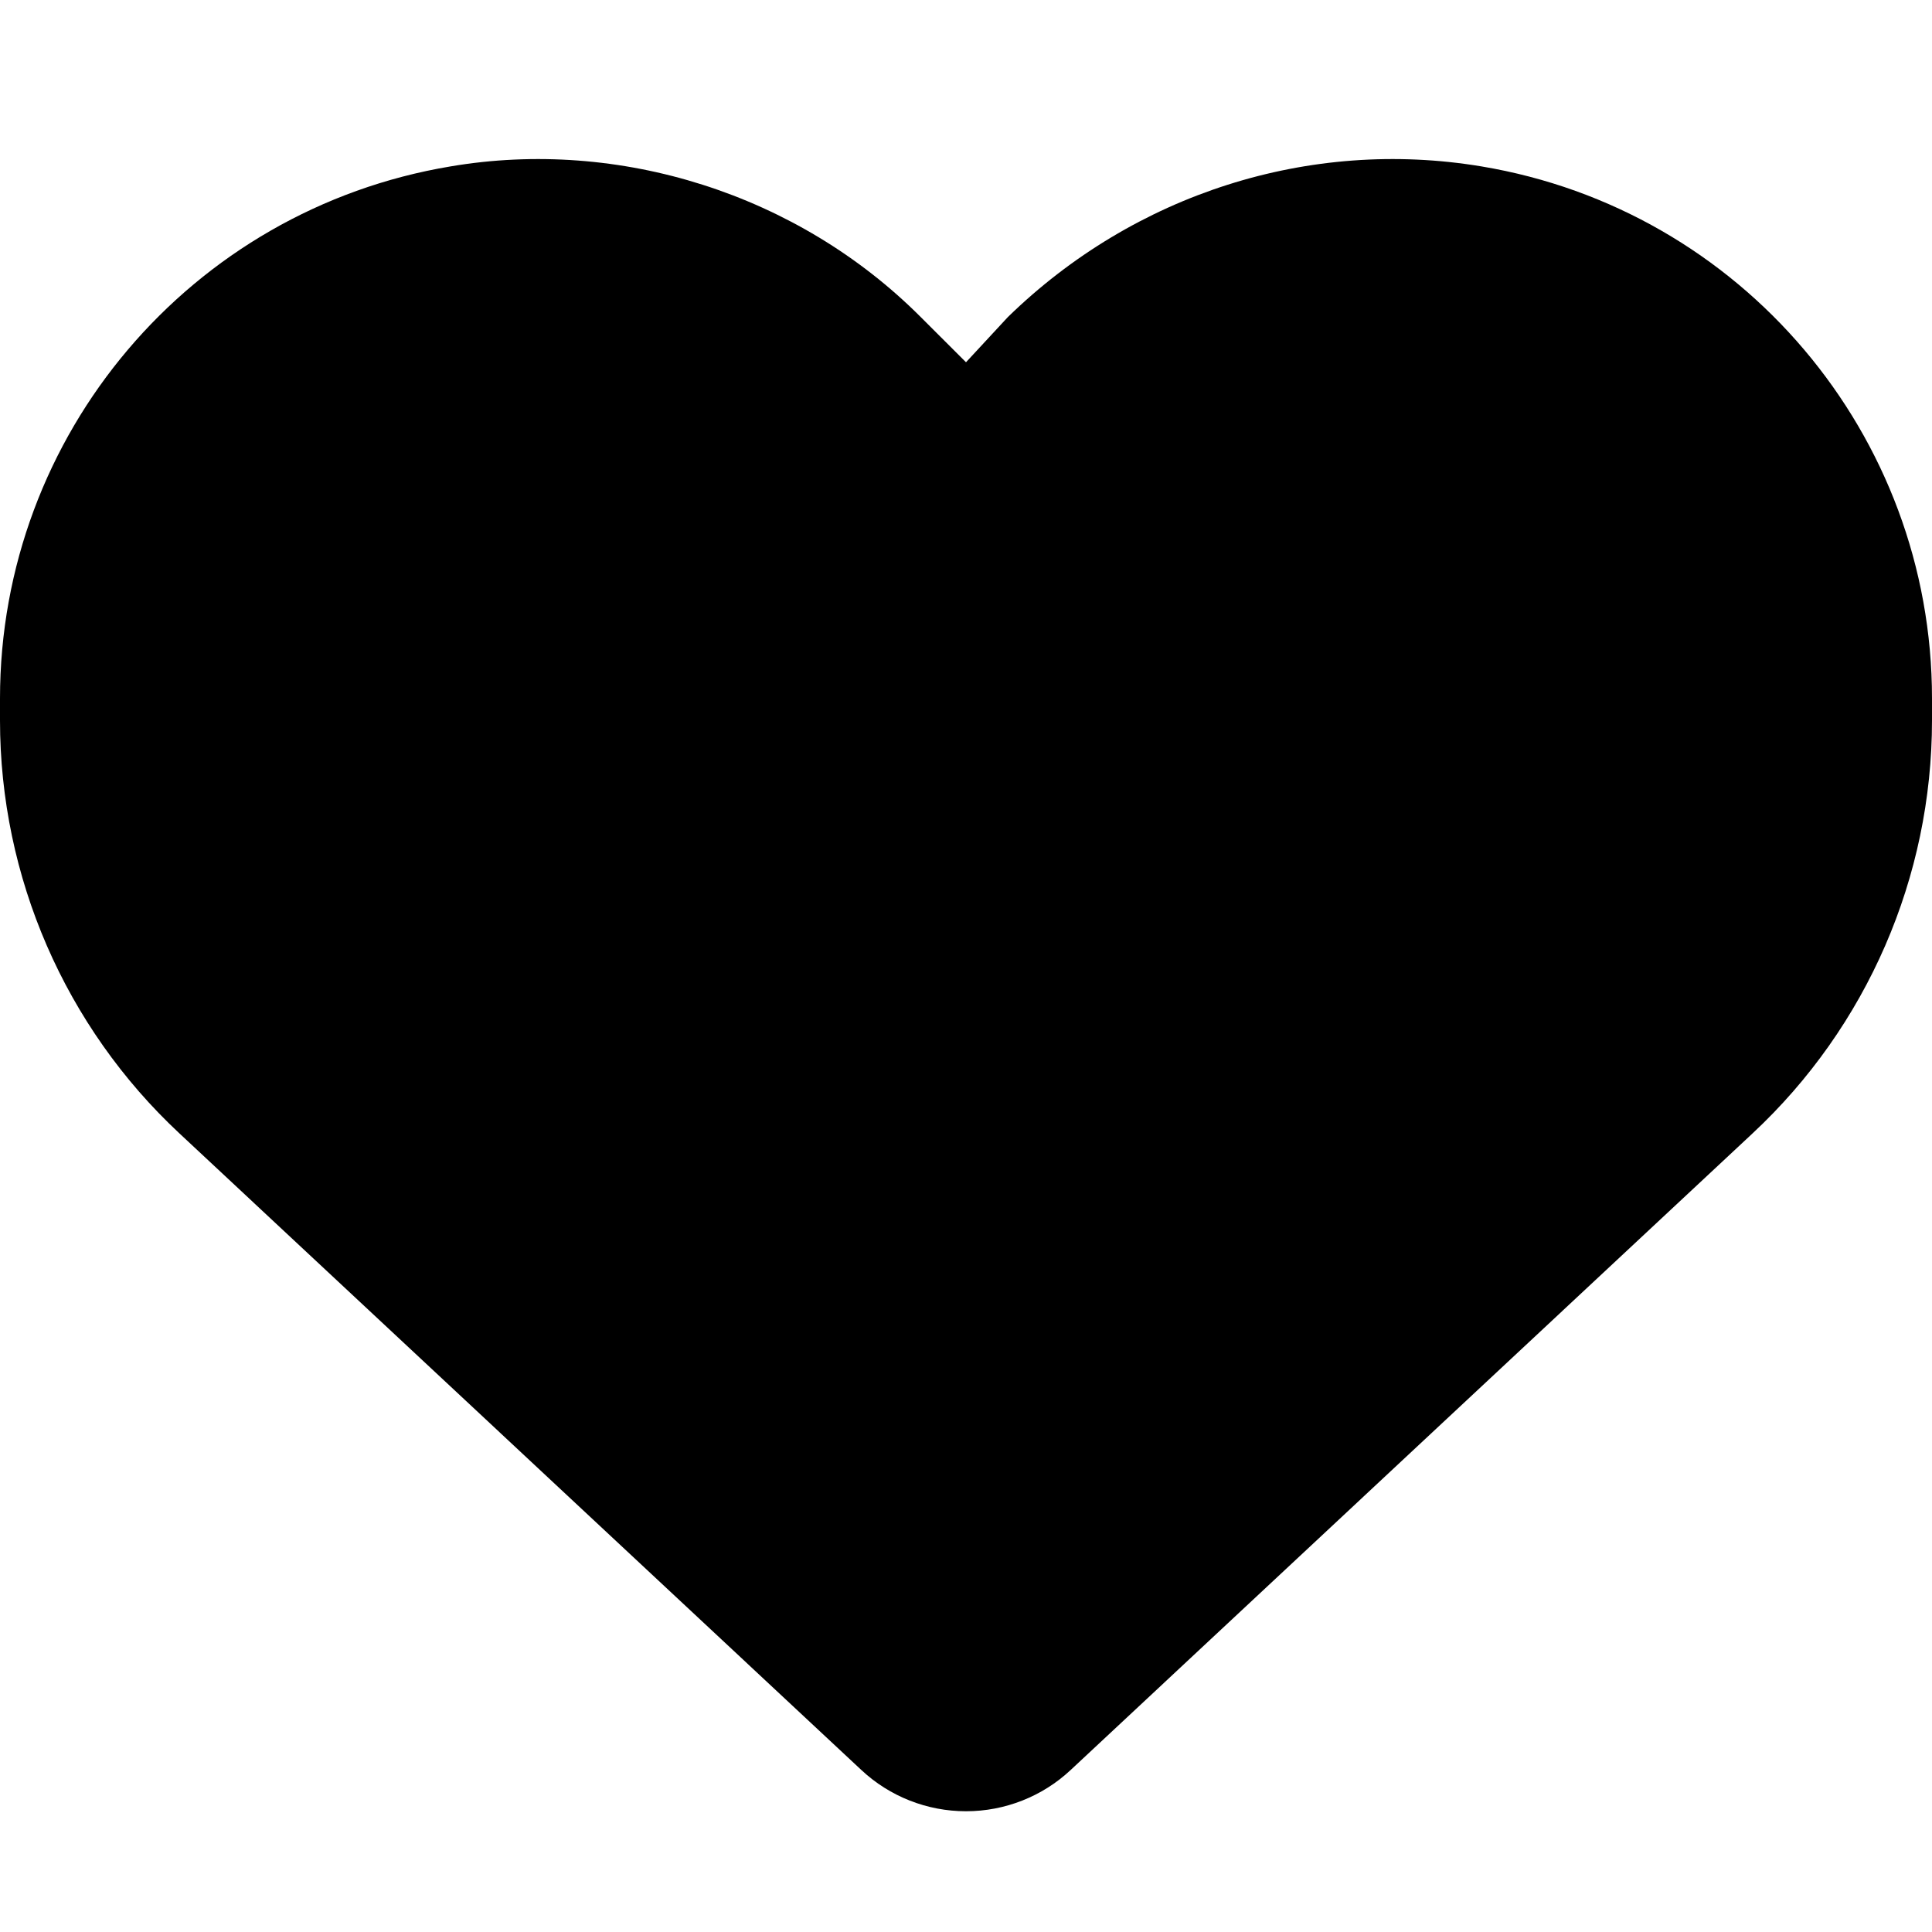
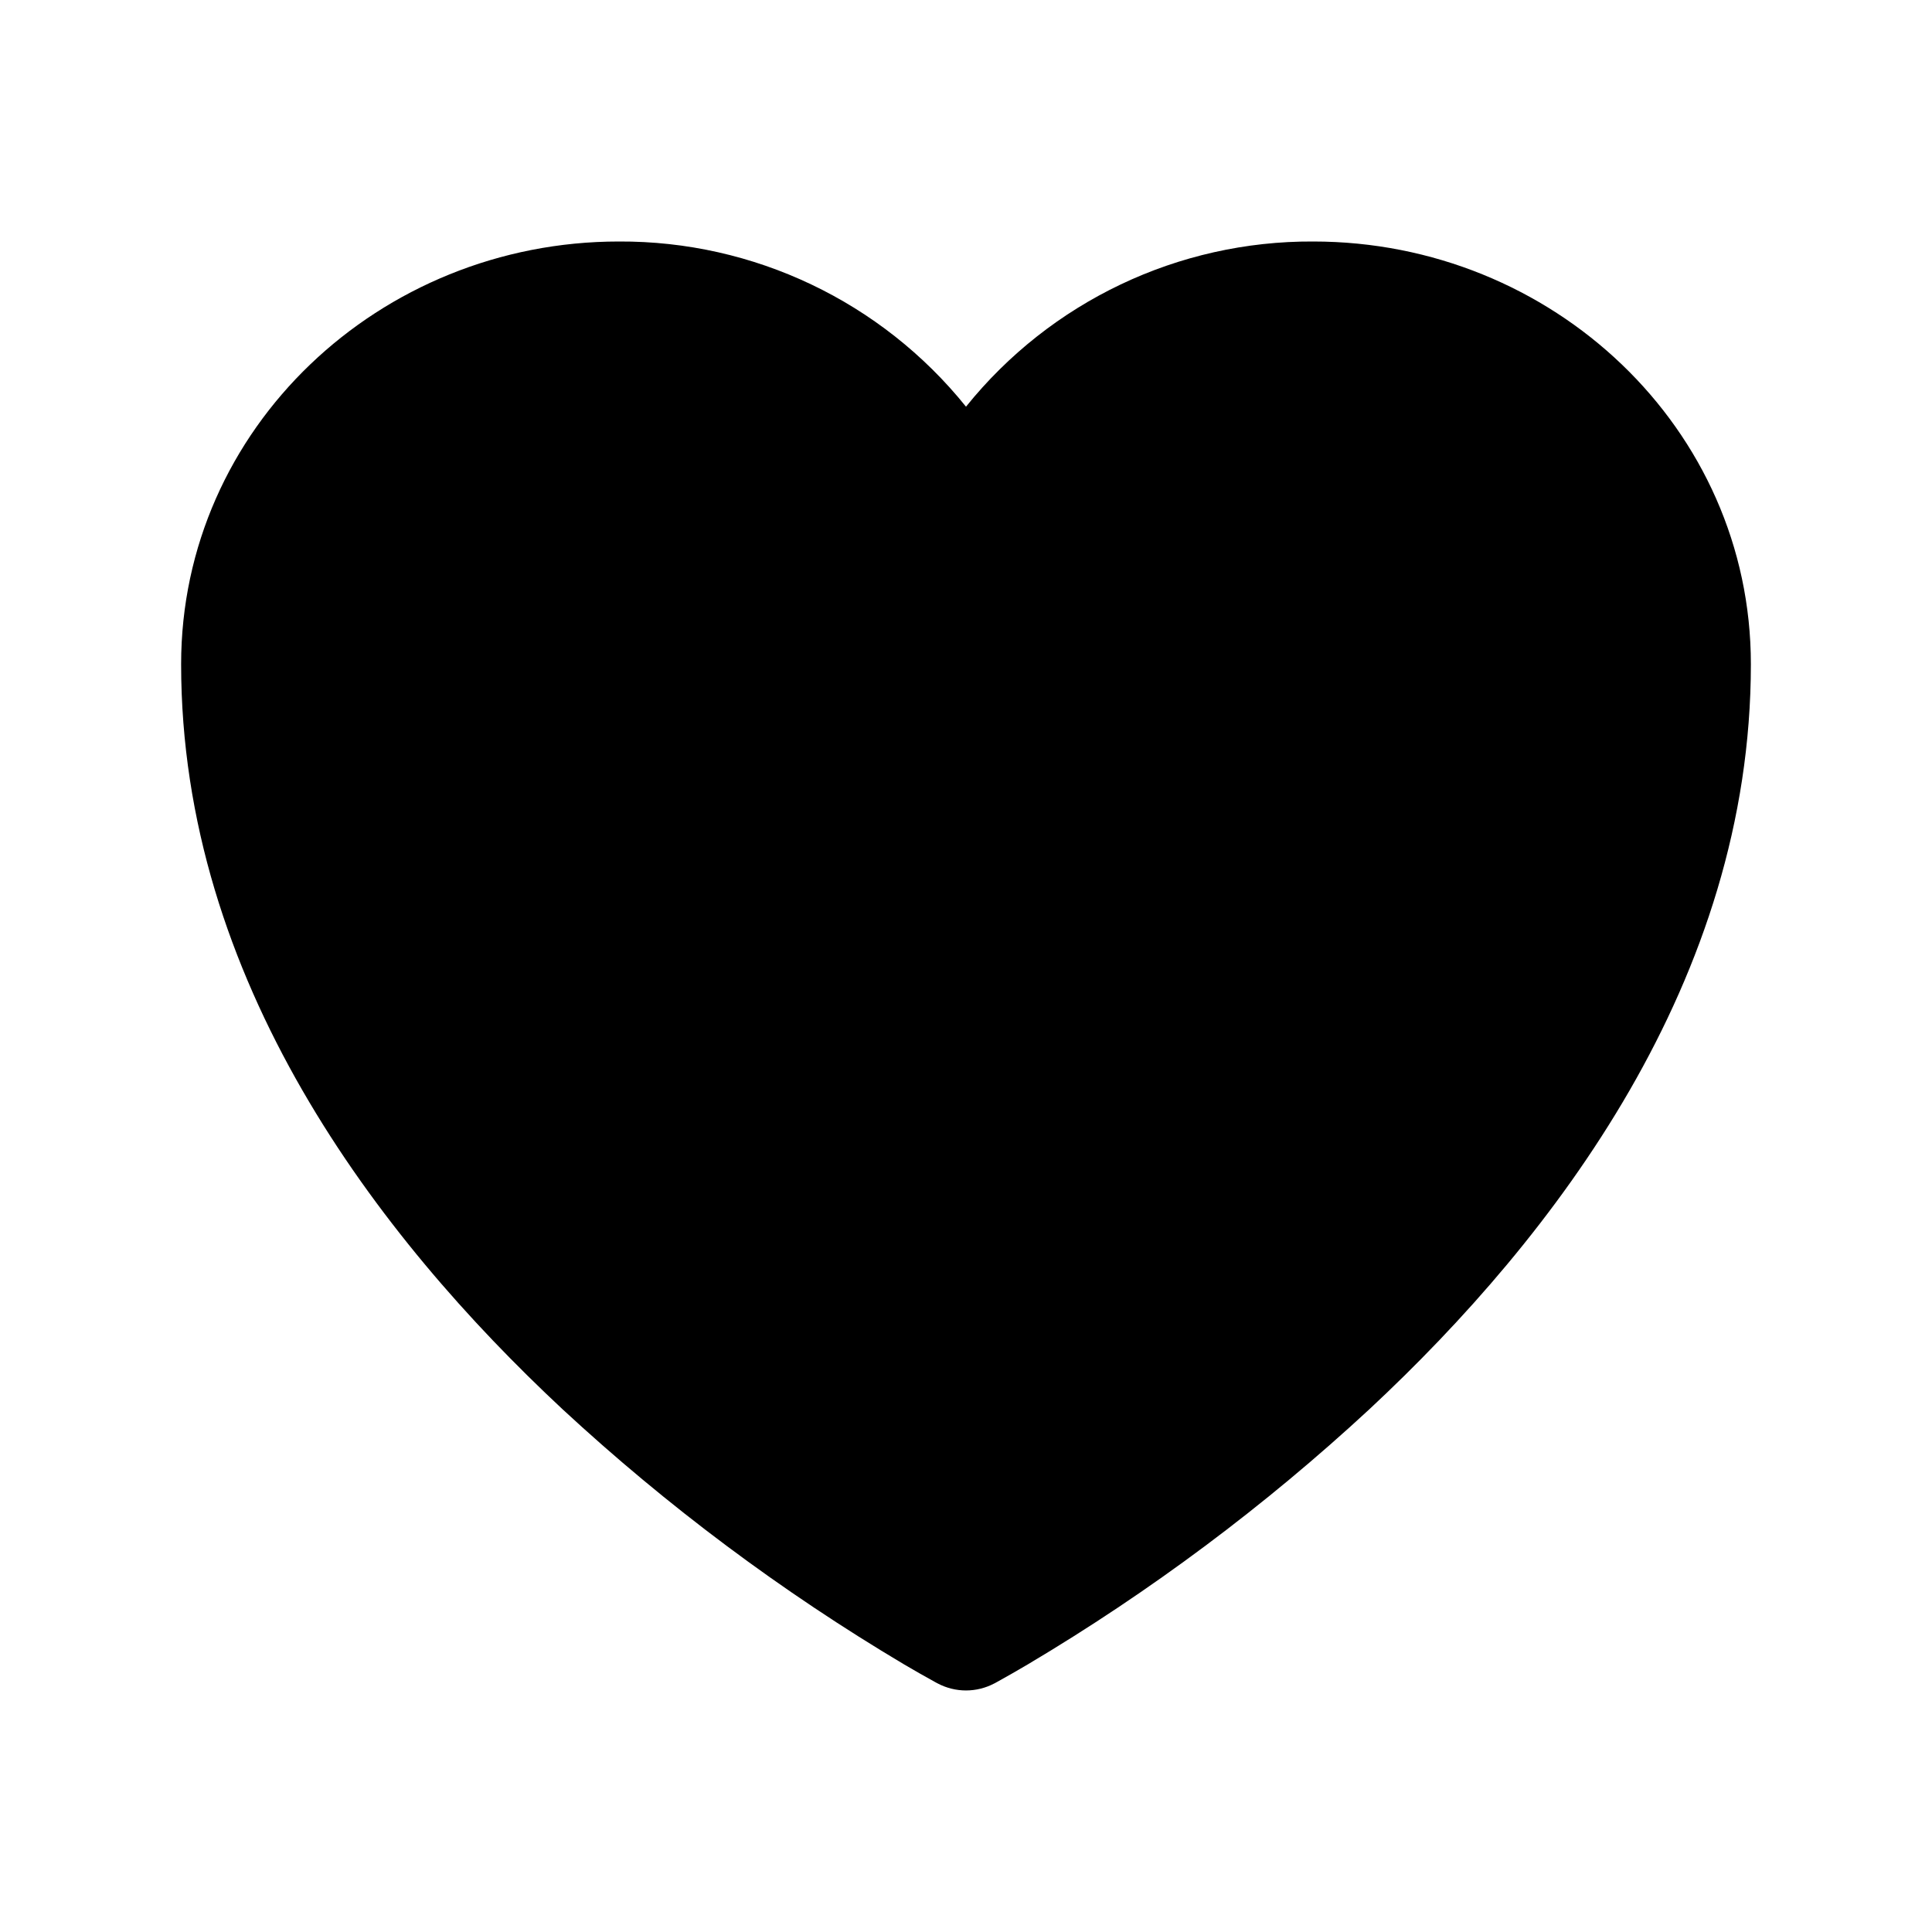
- <svg xmlns="http://www.w3.org/2000/svg" viewBox="0 0 512 512">
-   <path d="M0 190.9V185.1C0 115.2 50.52 55.58 119.4 44.1C164.1 36.51 211.4 51.37 244 84.02L256 96L267.1 84.02C300.6 51.37 347 36.51 392.6 44.1C461.5 55.58 512 115.2 512 185.1V190.9C512 232.4 494.8 272.1 464.4 300.4L283.7 469.1C276.2 476.1 266.3 480 256 480C245.7 480 235.8 476.1 228.3 469.1L47.59 300.4C17.23 272.1 0 232.4 0 190.9L0 190.9z" />
+ <svg xmlns="http://www.w3.org/2000/svg" viewBox="0 0 24 24" fill="currentColor" class="w-6 h-6">
+   <path d="M11.645 20.91l-.007-.003-.022-.012a15.247 15.247 0 01-.383-.218 25.18 25.18 0 01-4.244-3.17C4.688 15.36 2.25 12.174 2.25 8.25 2.25 5.322 4.714 3 7.688 3A5.5 5.5 0 0112 5.052 5.5 5.5 0 0116.313 3c2.973 0 5.437 2.322 5.437 5.25 0 3.925-2.438 7.111-4.739 9.256a25.175 25.175 0 01-4.244 3.17 15.247 15.247 0 01-.383.219l-.022.012-.007.004-.003.001a.752.752 0 01-.704 0l-.003-.001z" />
</svg>
